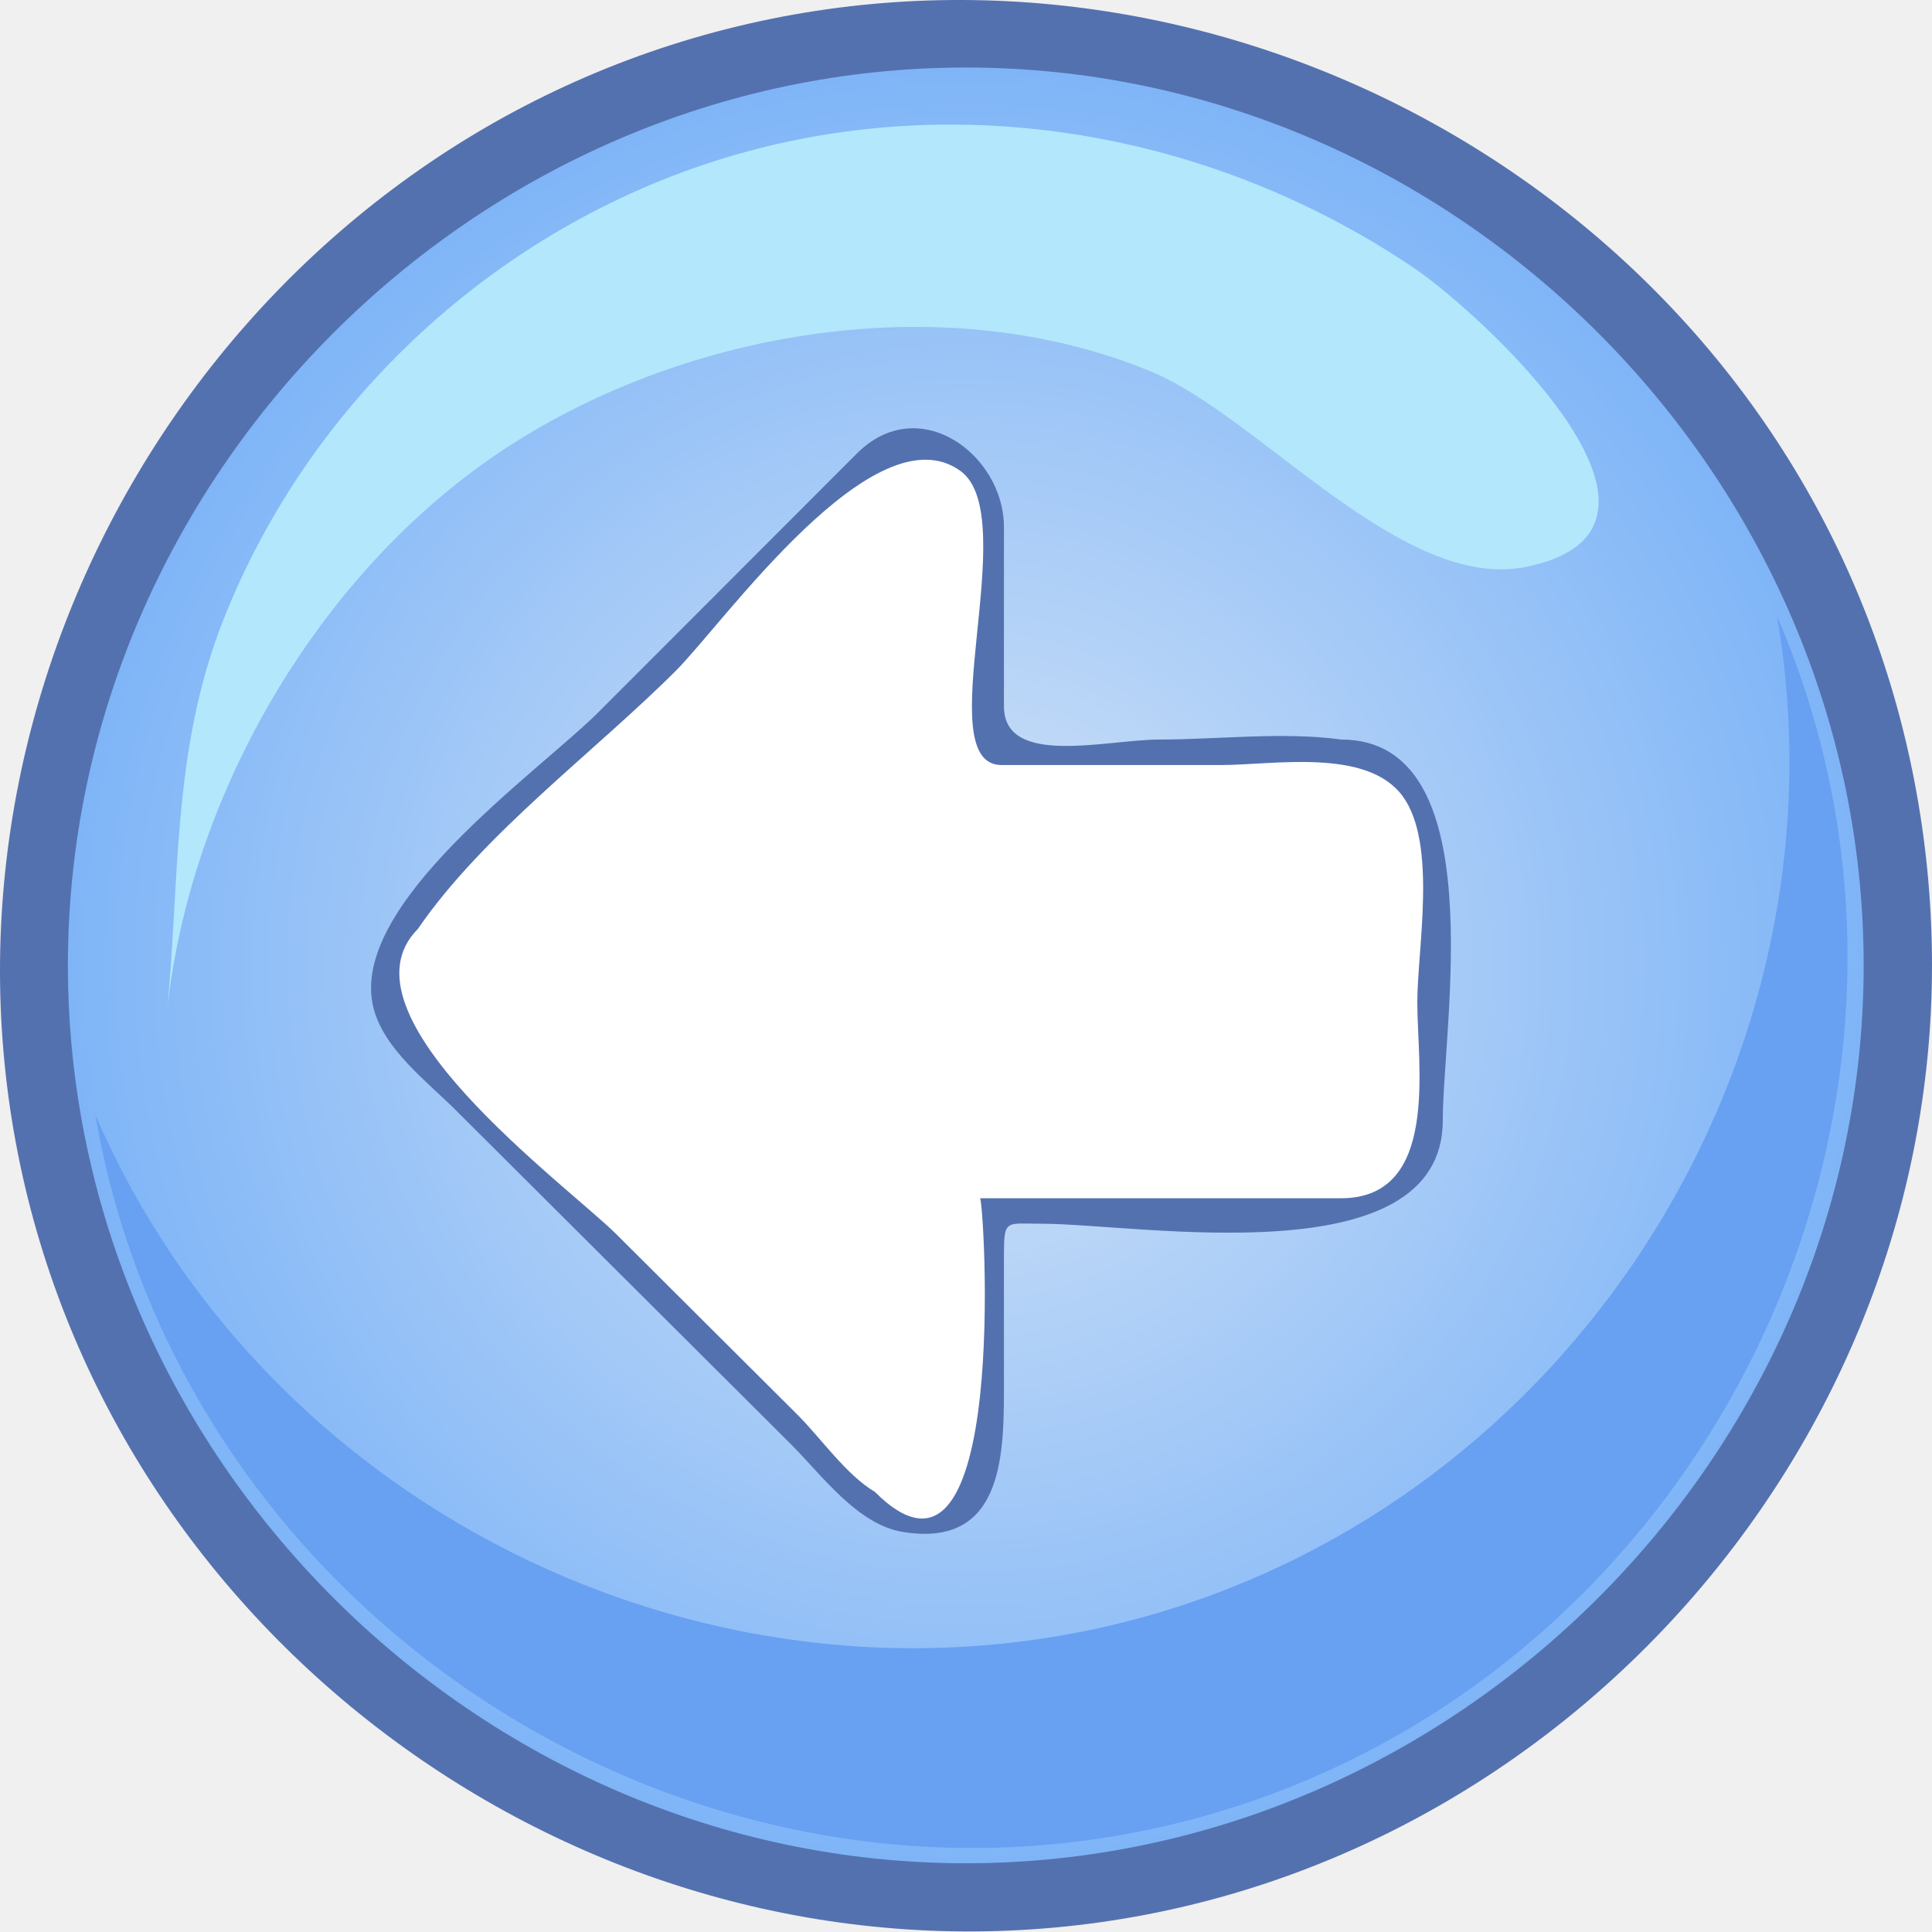
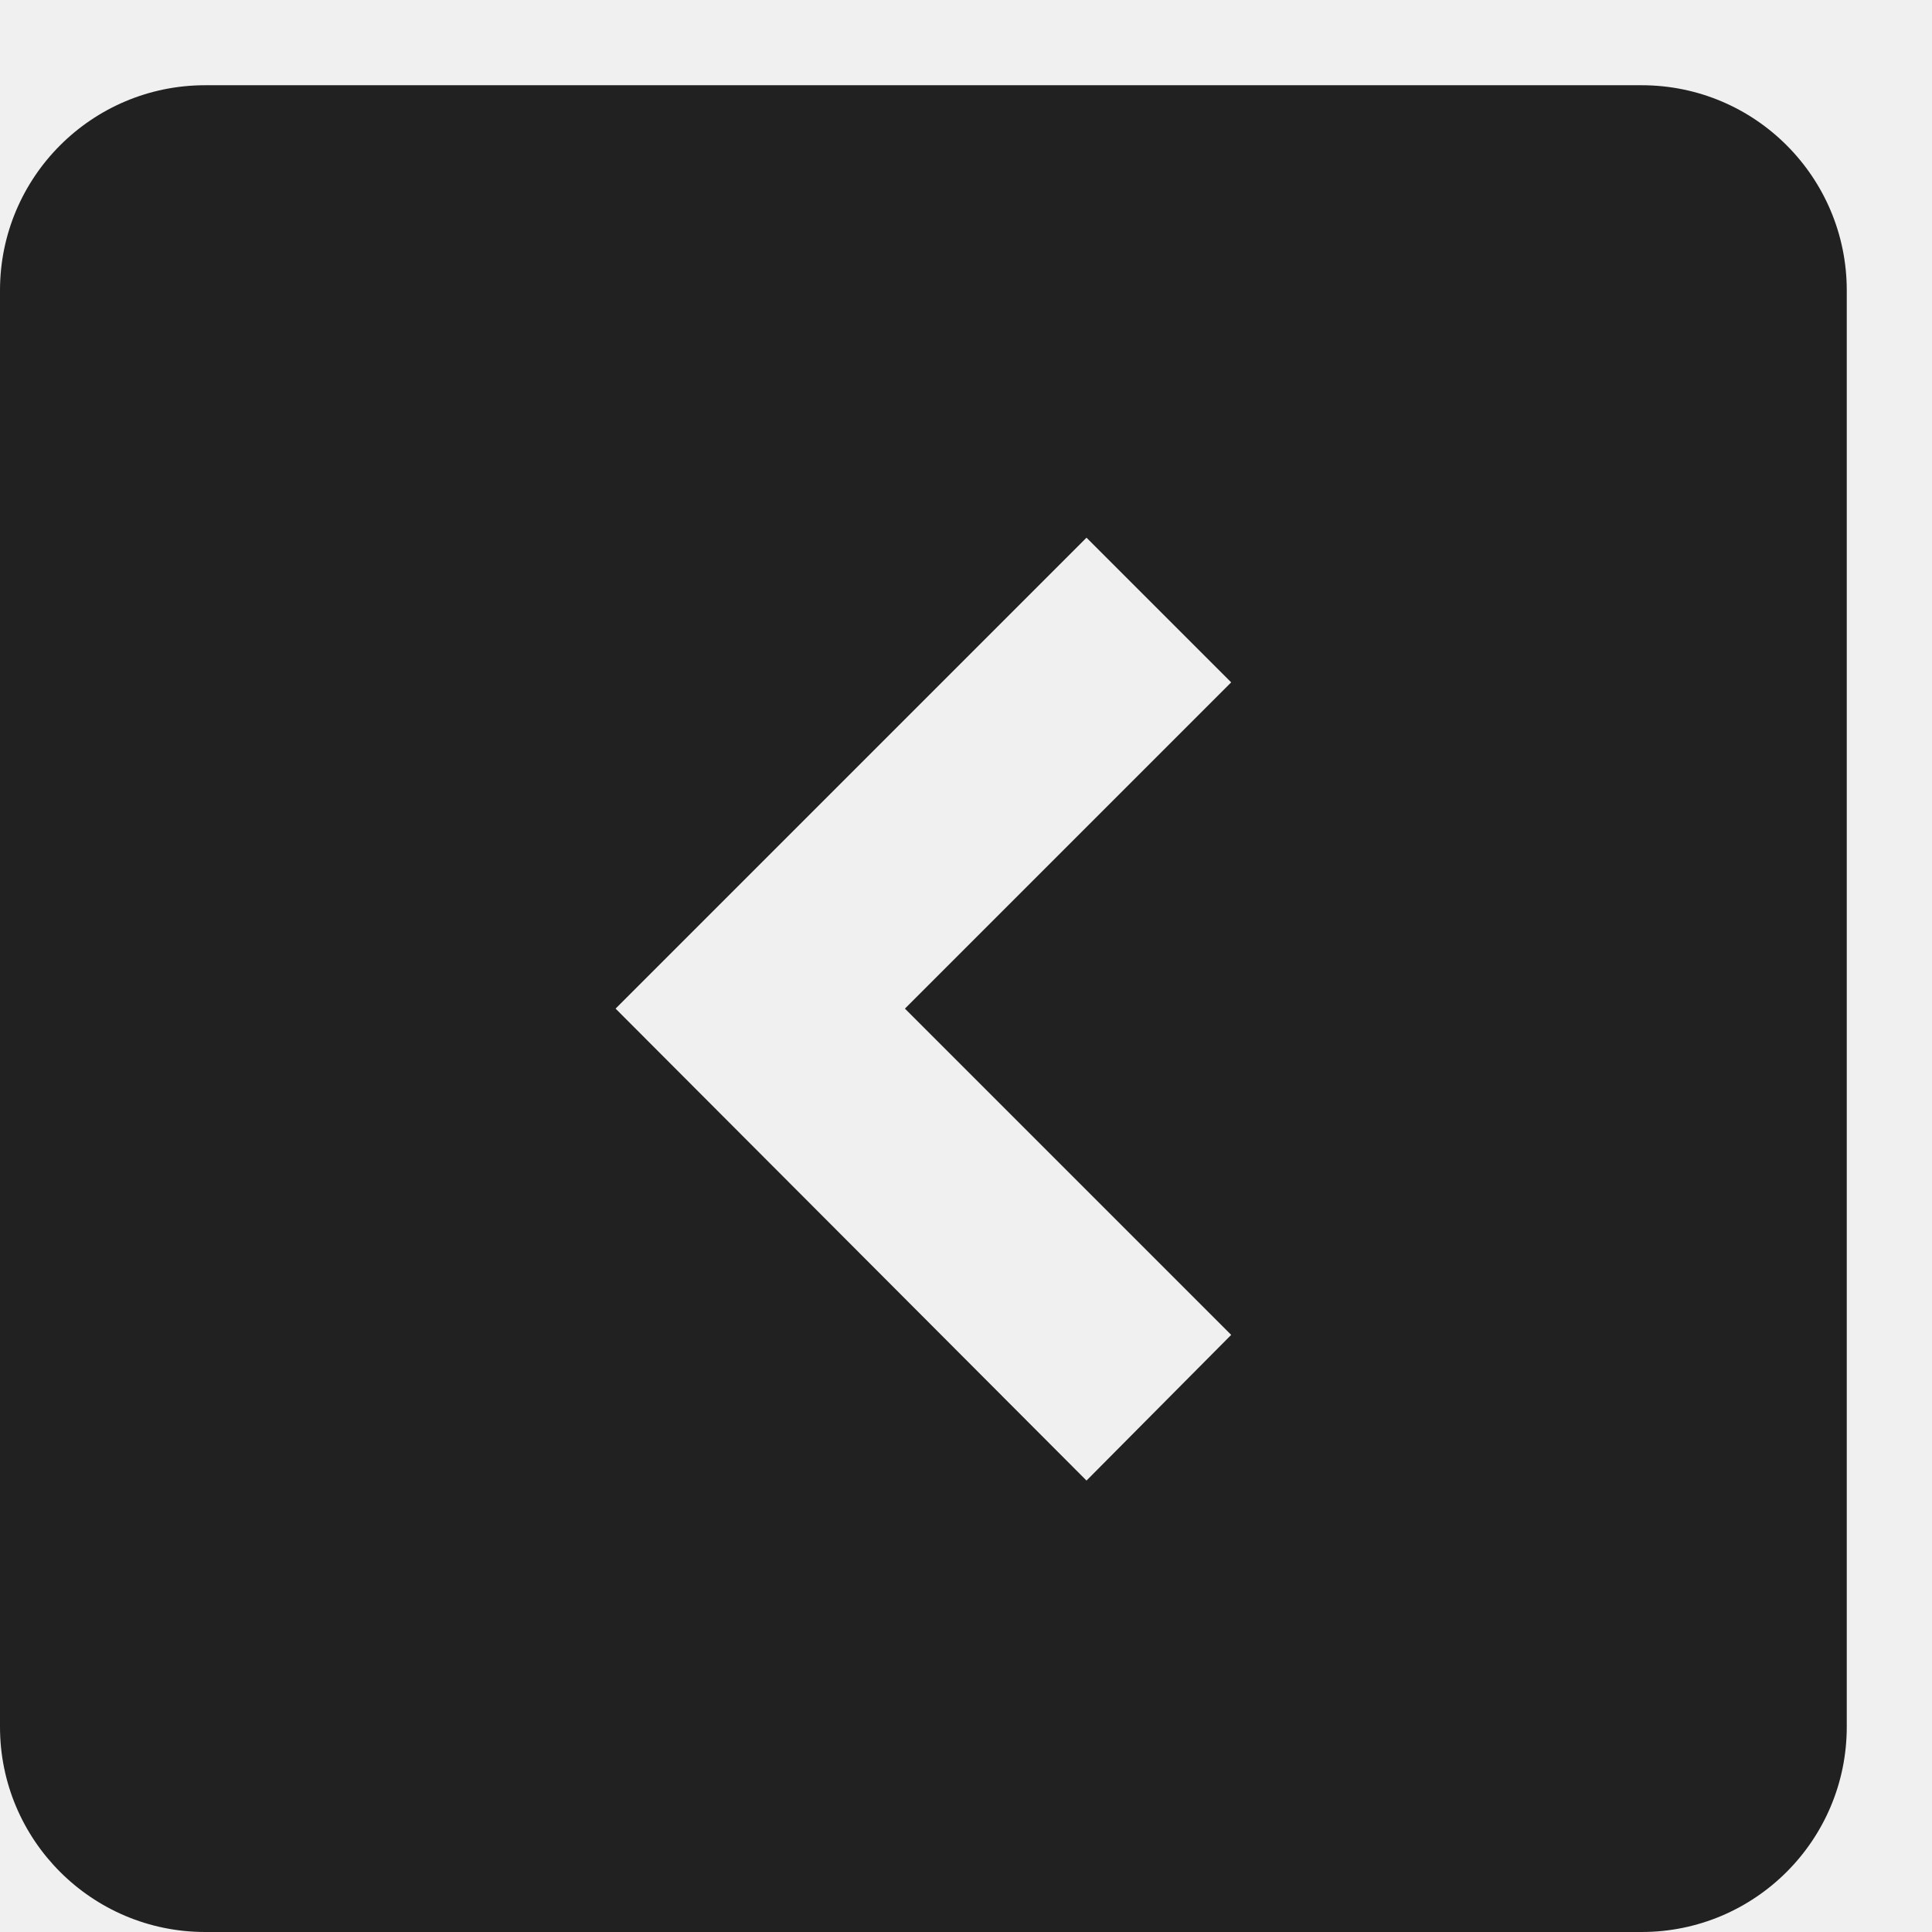
- <svg xmlns="http://www.w3.org/2000/svg" height="135.788" id="Layer_1" space="preserve" style="overflow:visible;enable-background:new 0 0 135.827 135.788;" version="1.1" viewBox="0 0 135.827 135.788" width="135.827">
-   <defs id="defs23" />
-   <g id="g3">
-     <path d="M135.827,67.871c0,34.604-27.143,64.467-61.629,67.638c-34.499,3.174-66.781-21.087-73.092-55.204   C-5.204,46.196,16.087,11.835,49.515,2.46c33.44-9.377,69.573,8.831,81.906,41.291C134.342,51.439,135.827,59.647,135.827,67.871" id="path5" style="fill:#5471AF;" />
-     <radialGradient cx="67.899" cy="67.871" gradientUnits="userSpaceOnUse" id="XMLID_2_" r="63.123">
-       <stop id="stop8" offset="0" style="stop-color:#D4E4F7" />
-       <stop id="stop10" offset="1" style="stop-color:#7FB5F7" />
-     </radialGradient>
-     <path d="M131.022,67.871c0,34.401-28.723,63.123-63.123,63.123   c-34.401,0-63.124-28.722-63.124-63.123c0-34.4,28.723-63.124,63.124-63.124C102.299,4.747,131.022,33.47,131.022,67.871" id="path12" style="fill:url(#XMLID_2_);" />
-     <path d="M124.936,43.335c5.099,29.727-12.656,59.589-41.206,69.318   C53.446,122.97,19.373,107.72,6.707,78.388c6.085,35.498,42.584,58.834,77.361,49.449   C119.973,118.147,139.735,77.573,124.936,43.335" id="path14" style="fill:#68A0F2;" />
-     <path d="M107.325,39.85c-8.729,1.806-18.779-10.562-26.351-13.708c-14.143-5.879-31.808-3.149-44.617,4.855   c-13.551,8.467-23.188,24.73-24.672,40.694c-0.003,0.046-0.005,0.055,0,0.024c0.999-9.667,0.324-18.755,4.003-28.1   c6.101-15.49,19.292-27.619,35.2-32.492c16.444-5.037,34.427-1.832,48.593,7.769C103.855,21.859,120.696,37.082,107.325,39.85" id="path16" style="fill:#B3E7FC;" />
-     <path d="M69.685,35.486c0,4.297,0,8.593,0,12.89c0,5.086-0.323,4.511,4.709,4.511   c6.503,0,26.144-3.574,26.144,6.791c0,6.436,3.475,25.46-6.689,25.46c-2.913,0-24.163-0.7-24.163,0.648c0,4.966,0,9.934,0,14.9   c0,4.555-4.701,8.931-8.864,4.78c-6.379-6.358-12.759-12.717-19.14-19.075c-3.965-3.952-19.588-15.04-12.936-21.721   c4.872-6.647,12.335-12.346,18.15-18.164c3.989-3.991,7.979-7.984,11.966-11.975C61.625,31.766,69.685,28.716,69.685,35.486" id="path18" style="fill:#FFFFFF;" />
-     <path d="M60.233,31.892c-6.05,6.056-12.101,12.11-18.151,18.166c-4.234,4.238-17.7,13.58-15.815,20.837   c0.745,2.877,3.727,5.113,5.742,7.12c4.054,4.041,8.11,8.083,12.164,12.125c3.811,3.797,7.62,7.594,11.429,11.391   c2.143,2.137,4.665,5.645,7.856,6.168c7.33,1.203,7.123-5.902,7.123-10.802c0-2.858,0-5.718,0-8.576   c0-2.647,0.09-2.287,2.676-2.287c6.774,0,28.177,3.799,28.177-7.279c0-6.611,3.569-26.763-7.137-26.763c-4.1-0.56-8.663,0-12.796,0   c-3.678,0-10.92,1.972-10.92-2.336c0-4.203,0-8.404,0-12.606C70.581,31.974,64.606,27.509,60.233,31.892 M94.296,84.241   c-8.465,0-16.932,0-25.397,0c0.284,0,2.178,30.229-7.4,20.636c-1.984-1.163-3.804-3.791-5.417-5.399   c-4.243-4.229-8.488-8.458-12.731-12.688c-3.485-3.474-19.983-15.448-13.971-21.484c4.579-6.682,12.438-12.448,18.149-18.164   c3.366-3.368,13.964-18.417,20.001-14.027c4.425,3.219-2.322,20.669,2.885,20.669c5.155,0,10.31,0,15.464,0   c3.615,0,10.226-1.227,12.731,2.189c2.454,3.345,1.032,10.729,1.032,14.518C99.642,74.903,101.23,84.229,94.296,84.241" id="path20" style="fill:#5471AF;" />
-   </g>
+ <svg xmlns="http://www.w3.org/2000/svg" version="1.1" width="136" height="136" viewBox="0 0 136 136" id="svg2">
+   <defs id="defs8" />
+   <path d="m 76.483,37.85 -33.15,33.15 33.15,33.222 L 86.667,93.967 63.7,71 86.667,48.033 M 115.556,6 C 123.572,6 130,12.5 130,20.444 l 0,101.111 A 14.444,14.444 0 0 1 115.556,136 L 14.444,136 A 14.444,14.444 0 0 1 0,121.556 L 0,20.444 A 14.444,14.444 0 0 1 14.444,6 l 101.111,0 z" id="path4" style="fill:#212121;fill-opacity:1" />
</svg>
